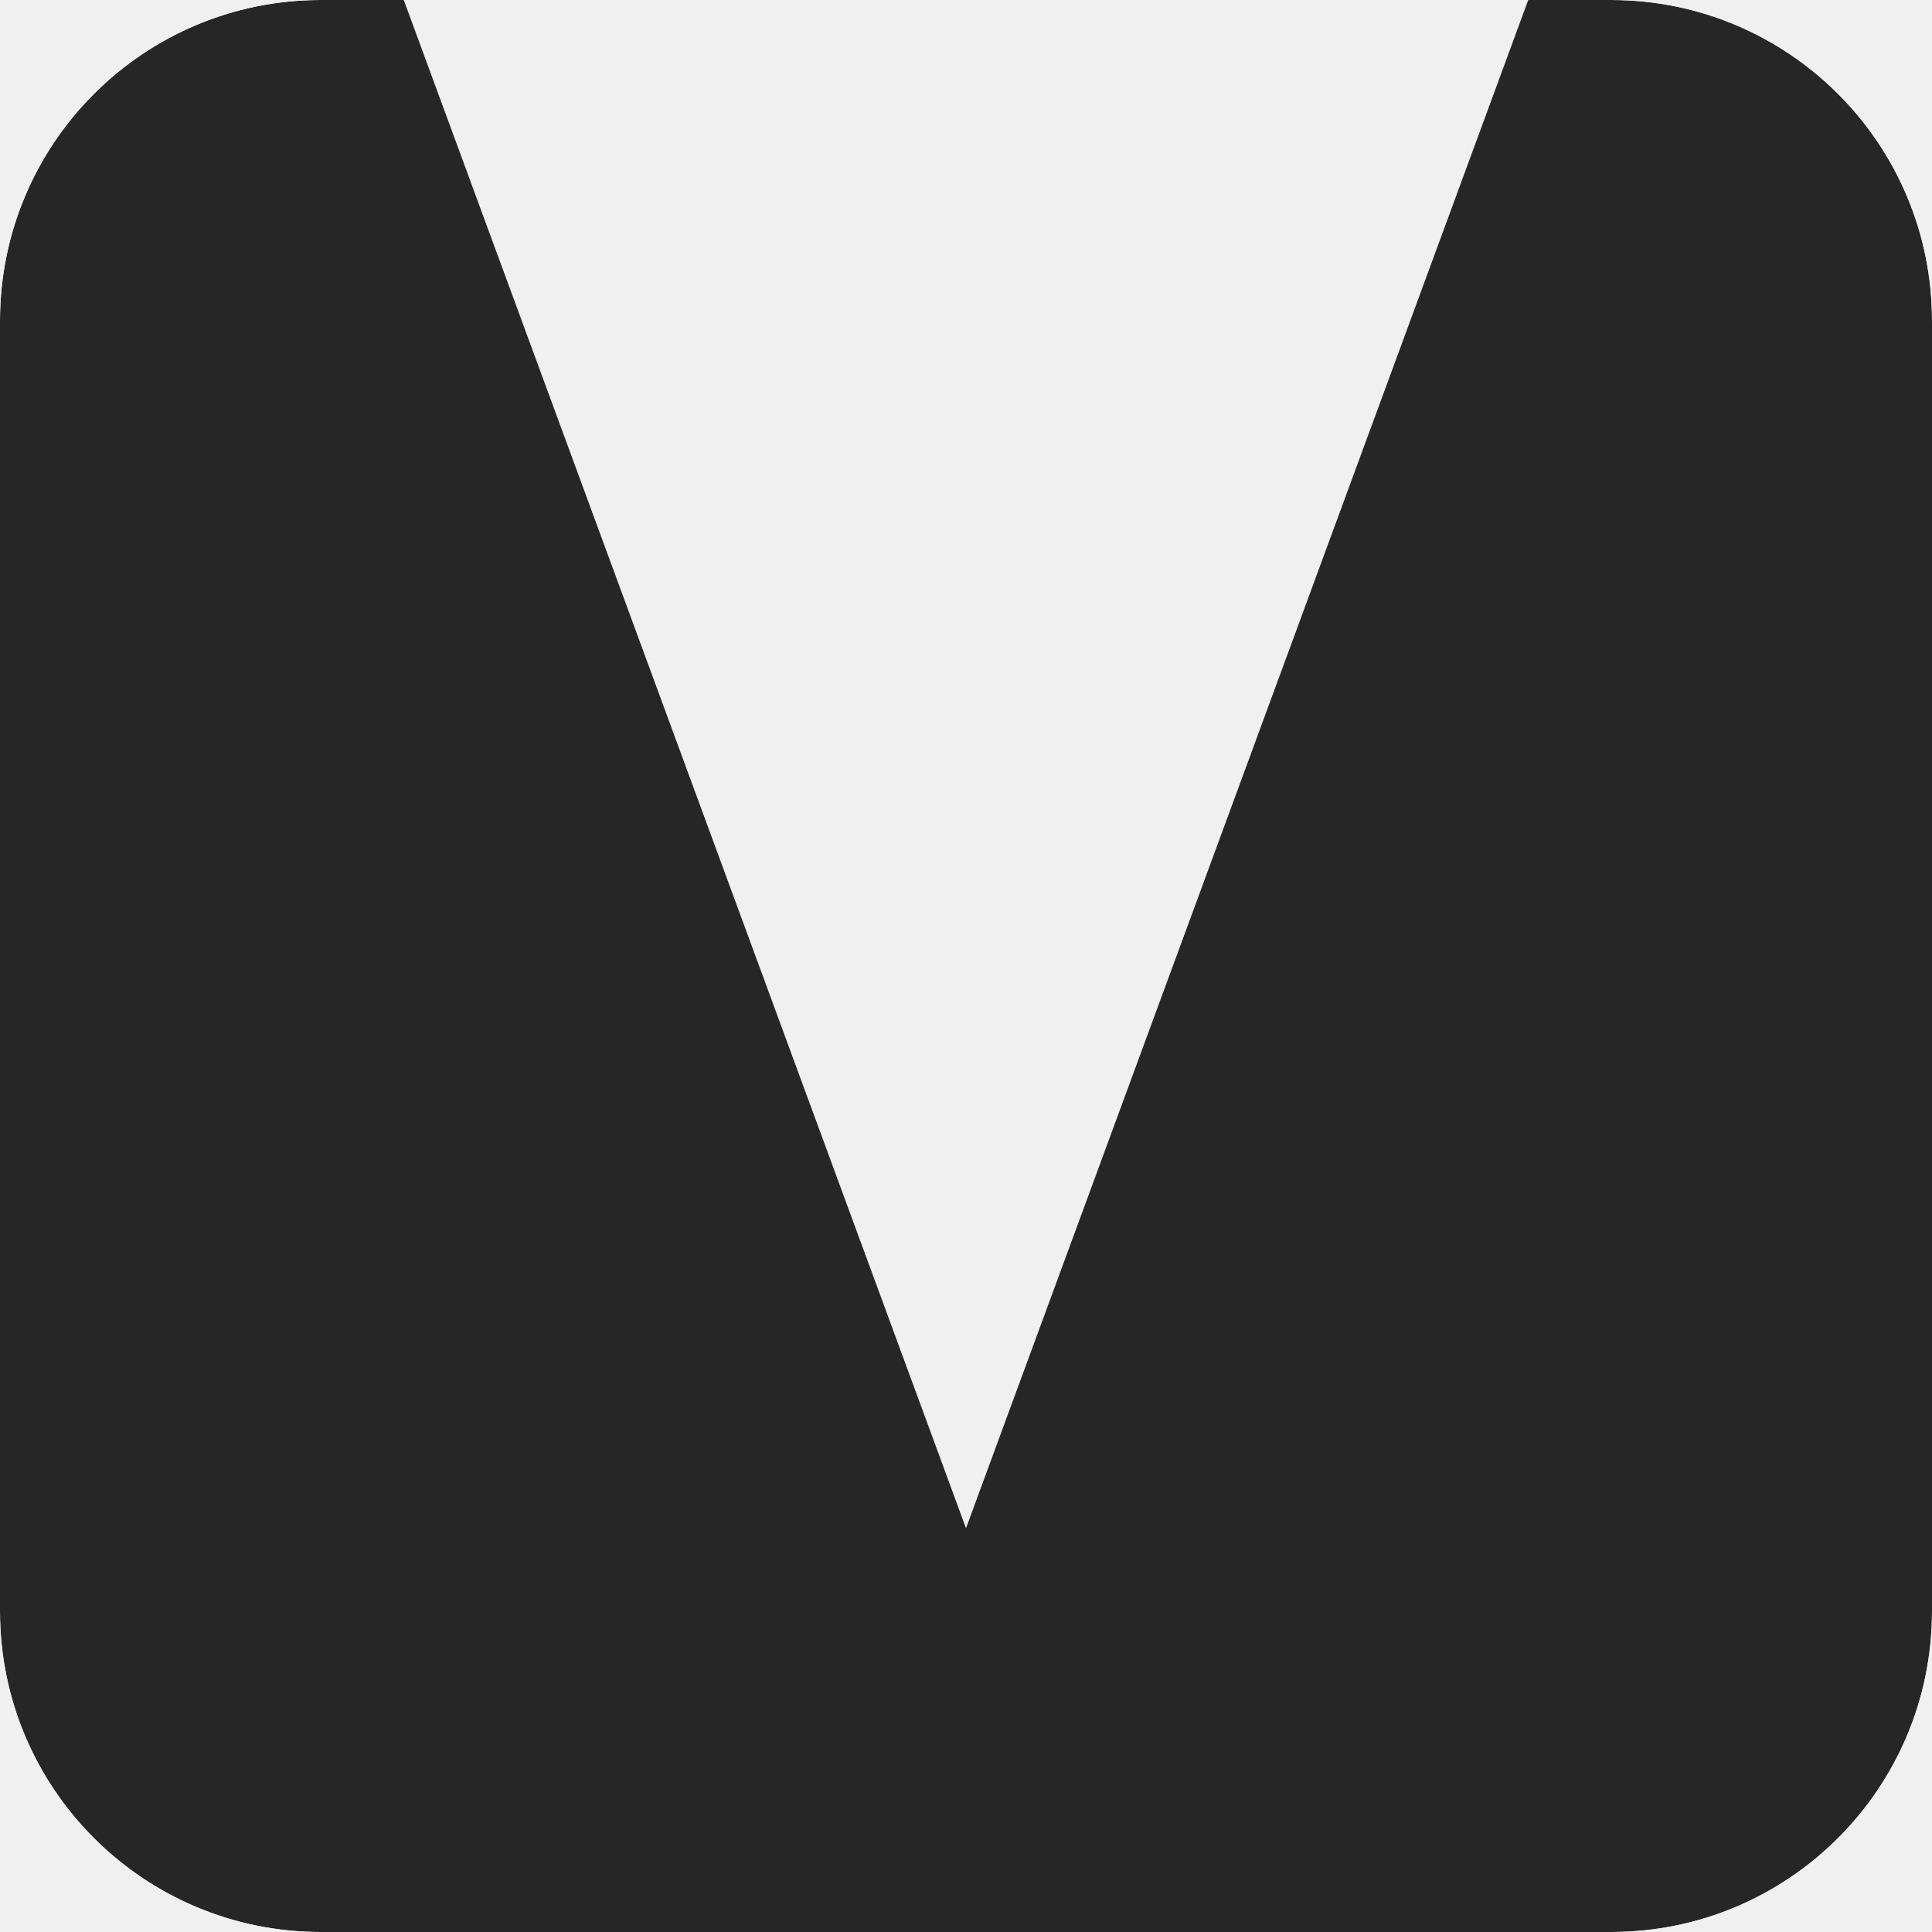
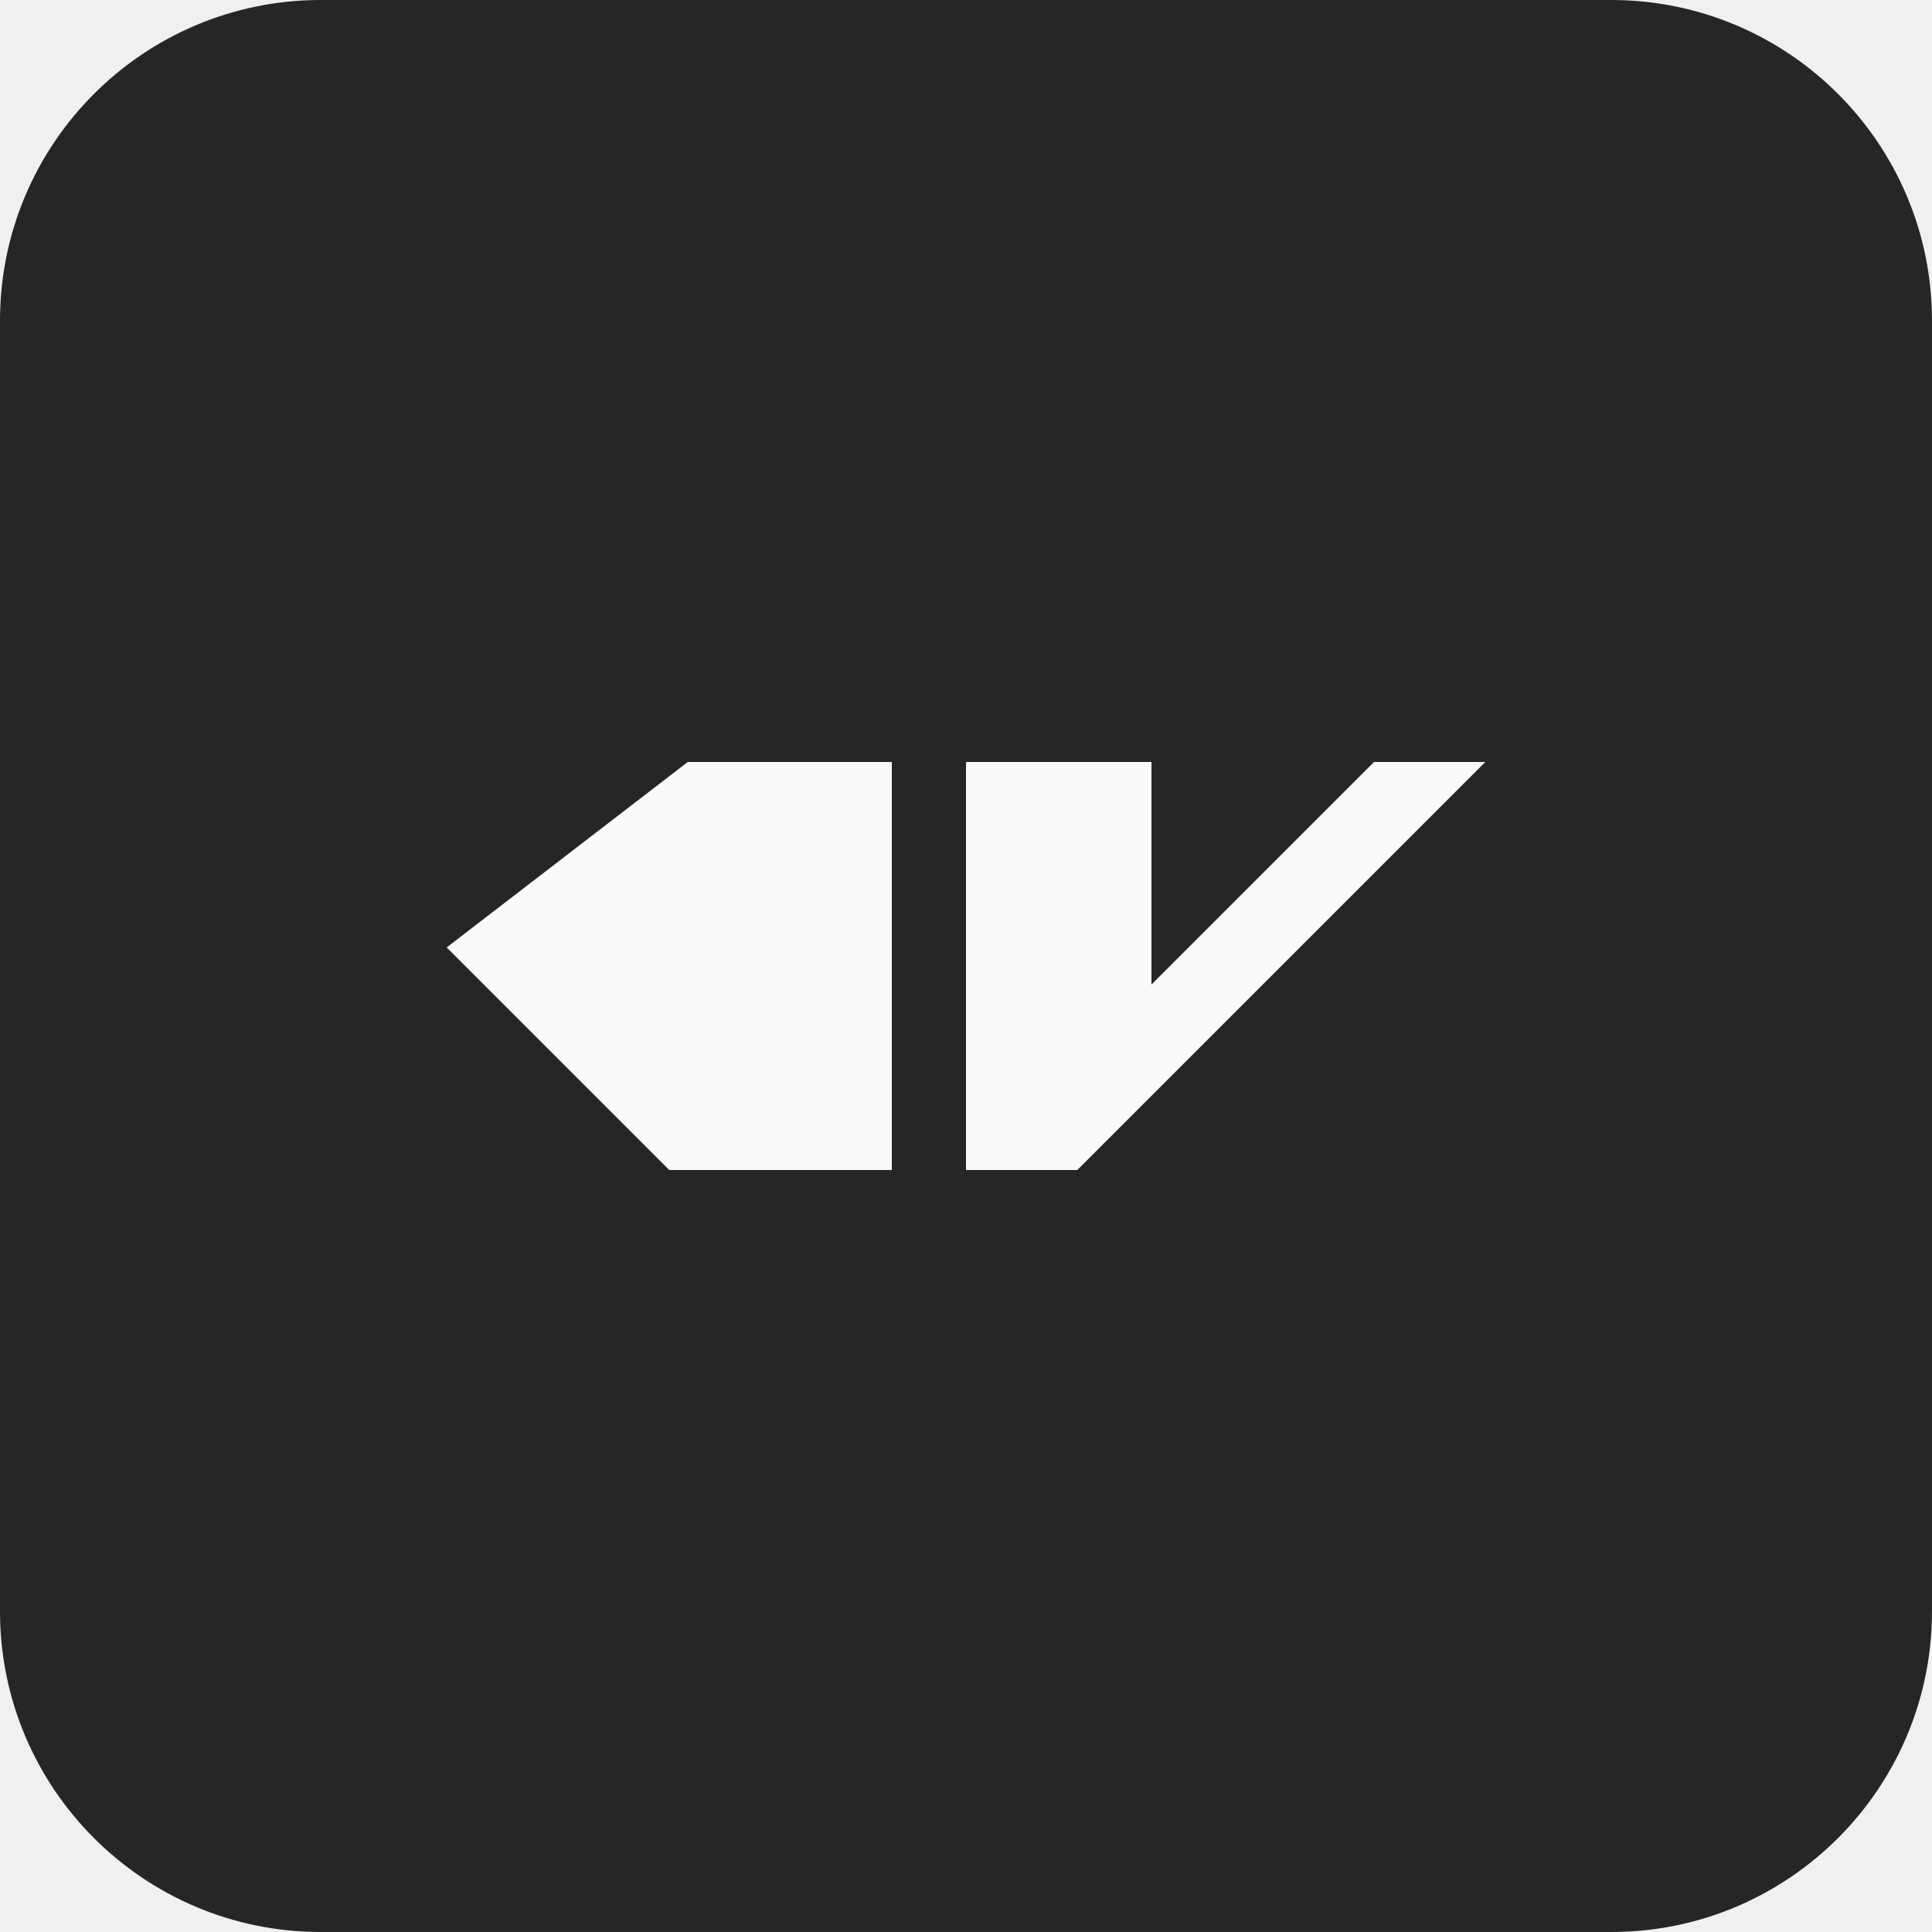
<svg xmlns="http://www.w3.org/2000/svg" viewBox="0 0 512 512">
-   <defs>
-     <mask id="vCut512">
-       <rect width="512" height="512" rx="85" fill="white" />
-       <path d="M 107 0 L 256 405 L 405 0 Z" fill="black" />
-     </mask>
-   </defs>
-   <rect width="512" height="512" rx="85" fill="#262626" mask="url(#vCut512)" />
+   <rect width="512" height="512" rx="85" fill="#262626" />
+   <g transform="translate(51.2, 51.2) scale(0.4096)">
+     <polygon points="320,368 452,368 452,632 308,632 164,488" fill="#fafafa" />
+     <polygon points="500,368 620,368 620,512 764,368 836,368 572,632 500,632" fill="#fafafa" />
+   </g>
</svg>
